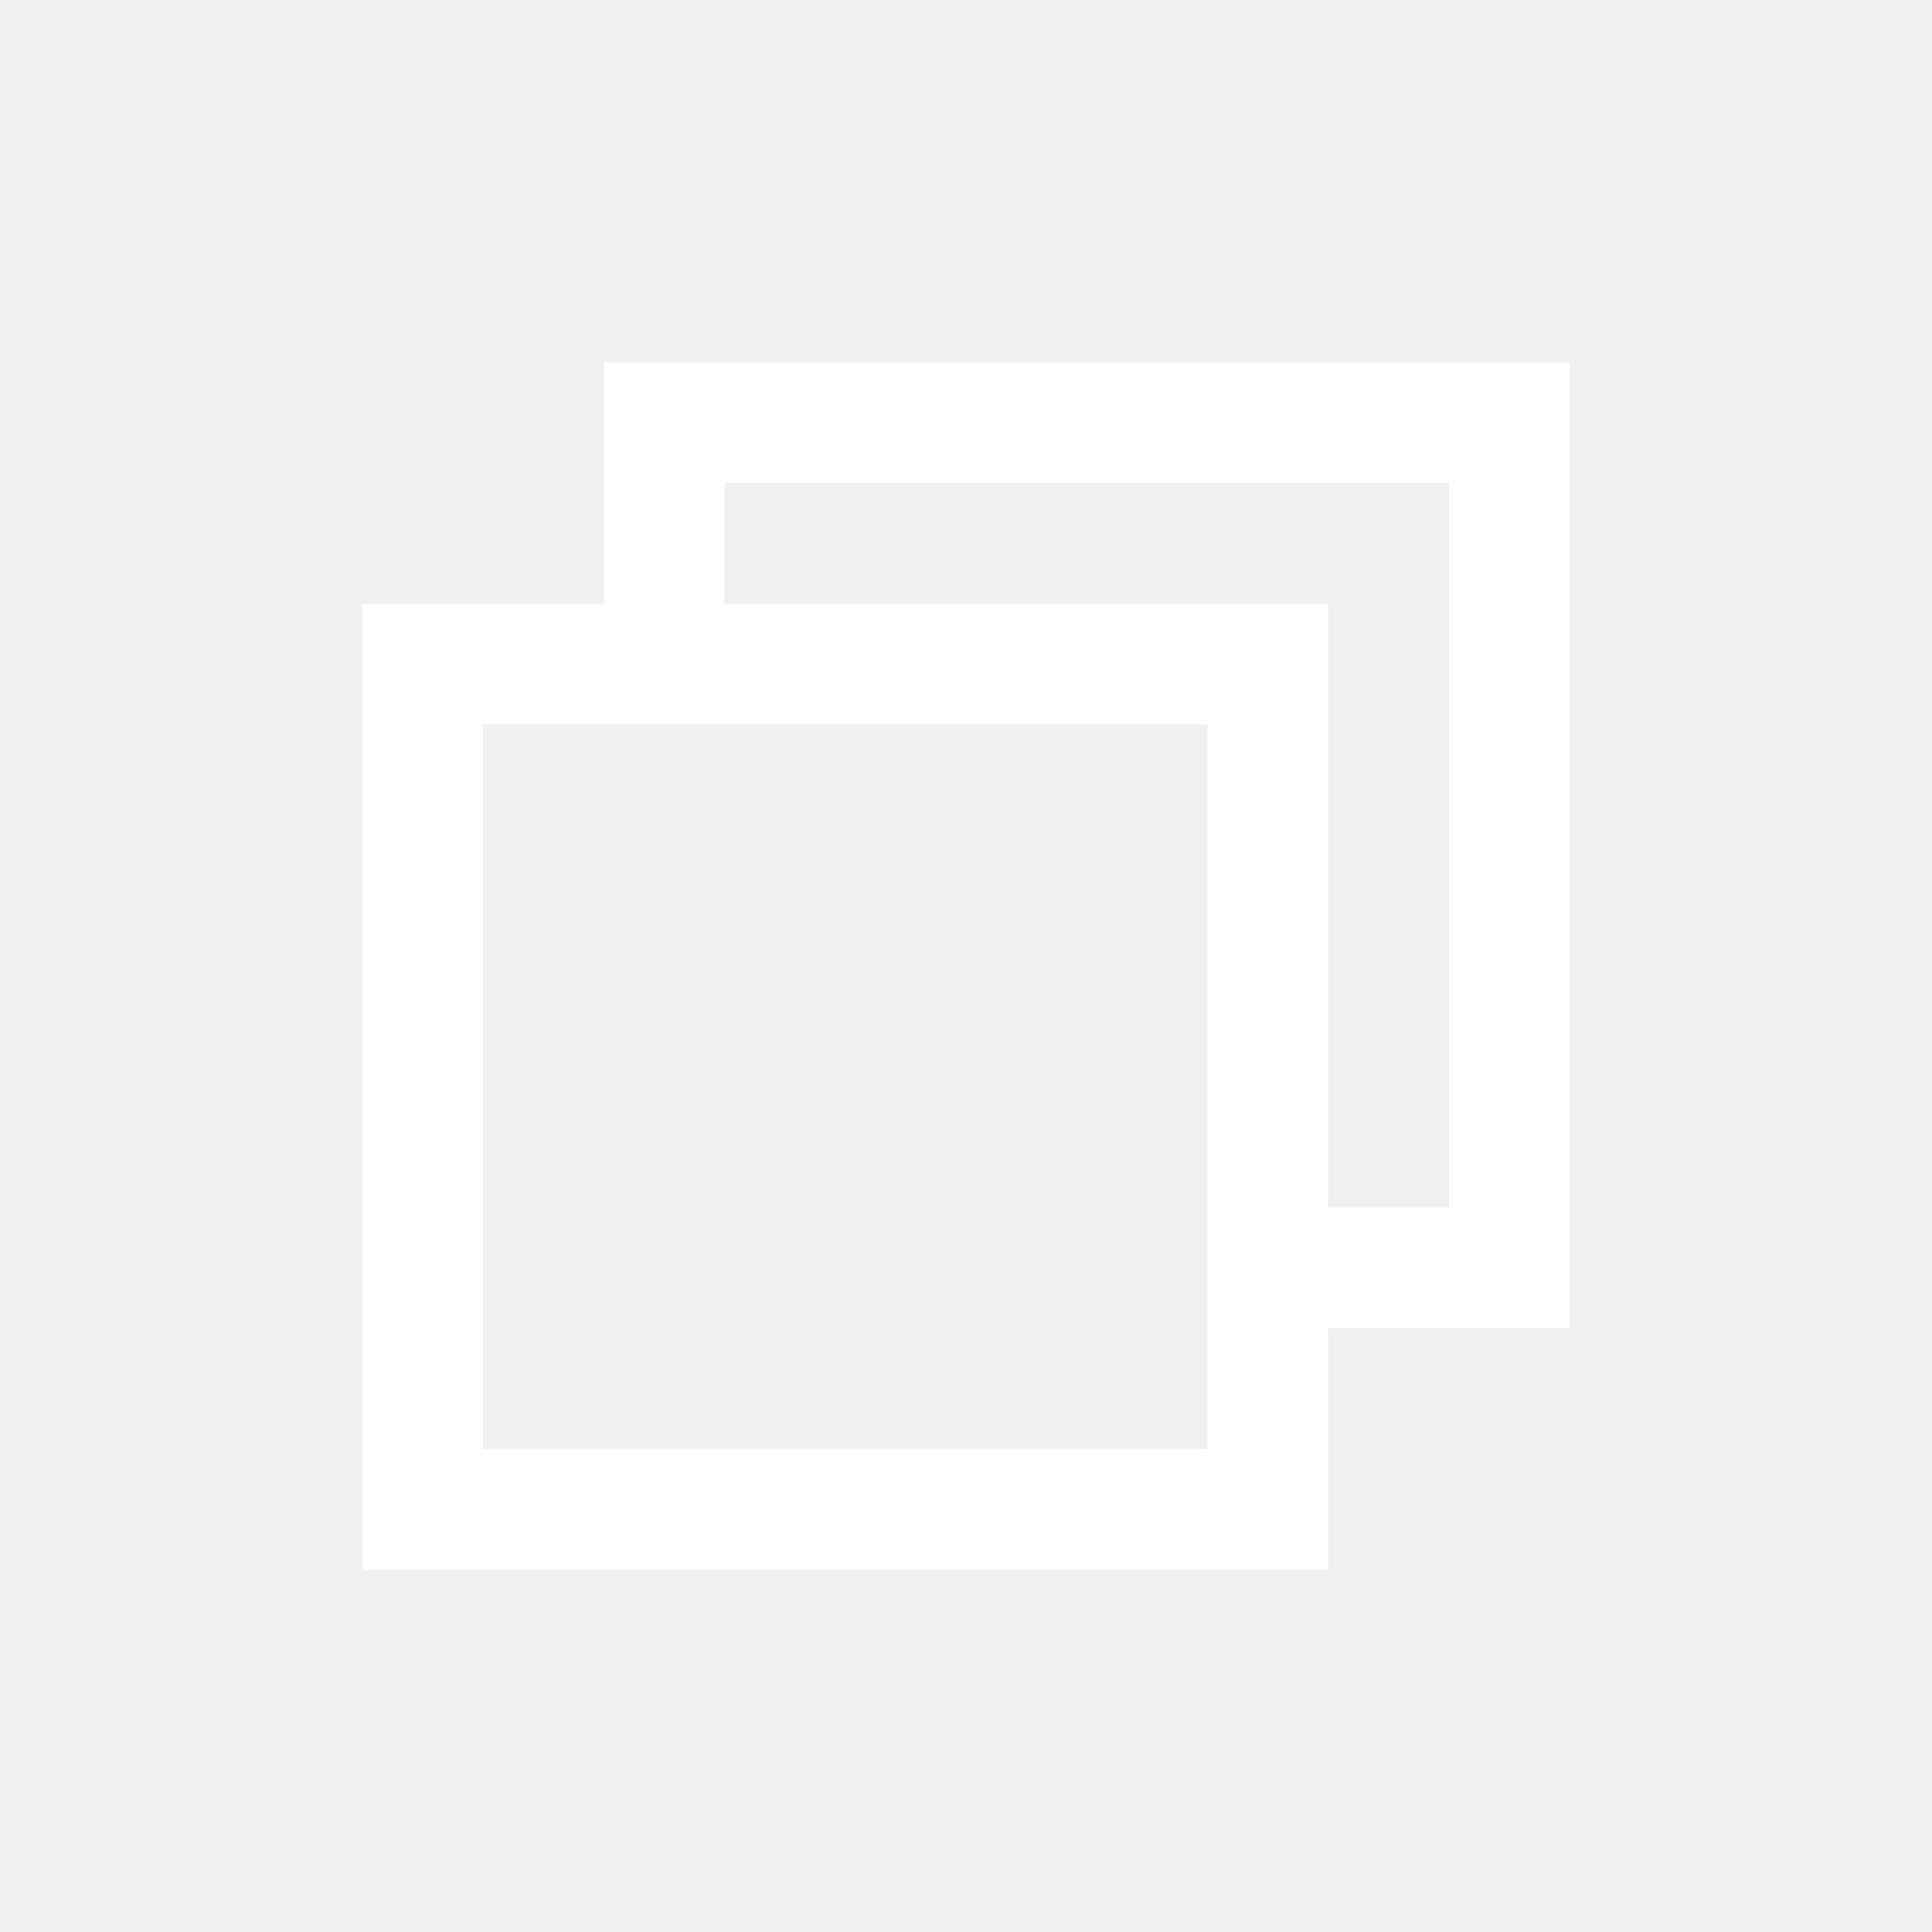
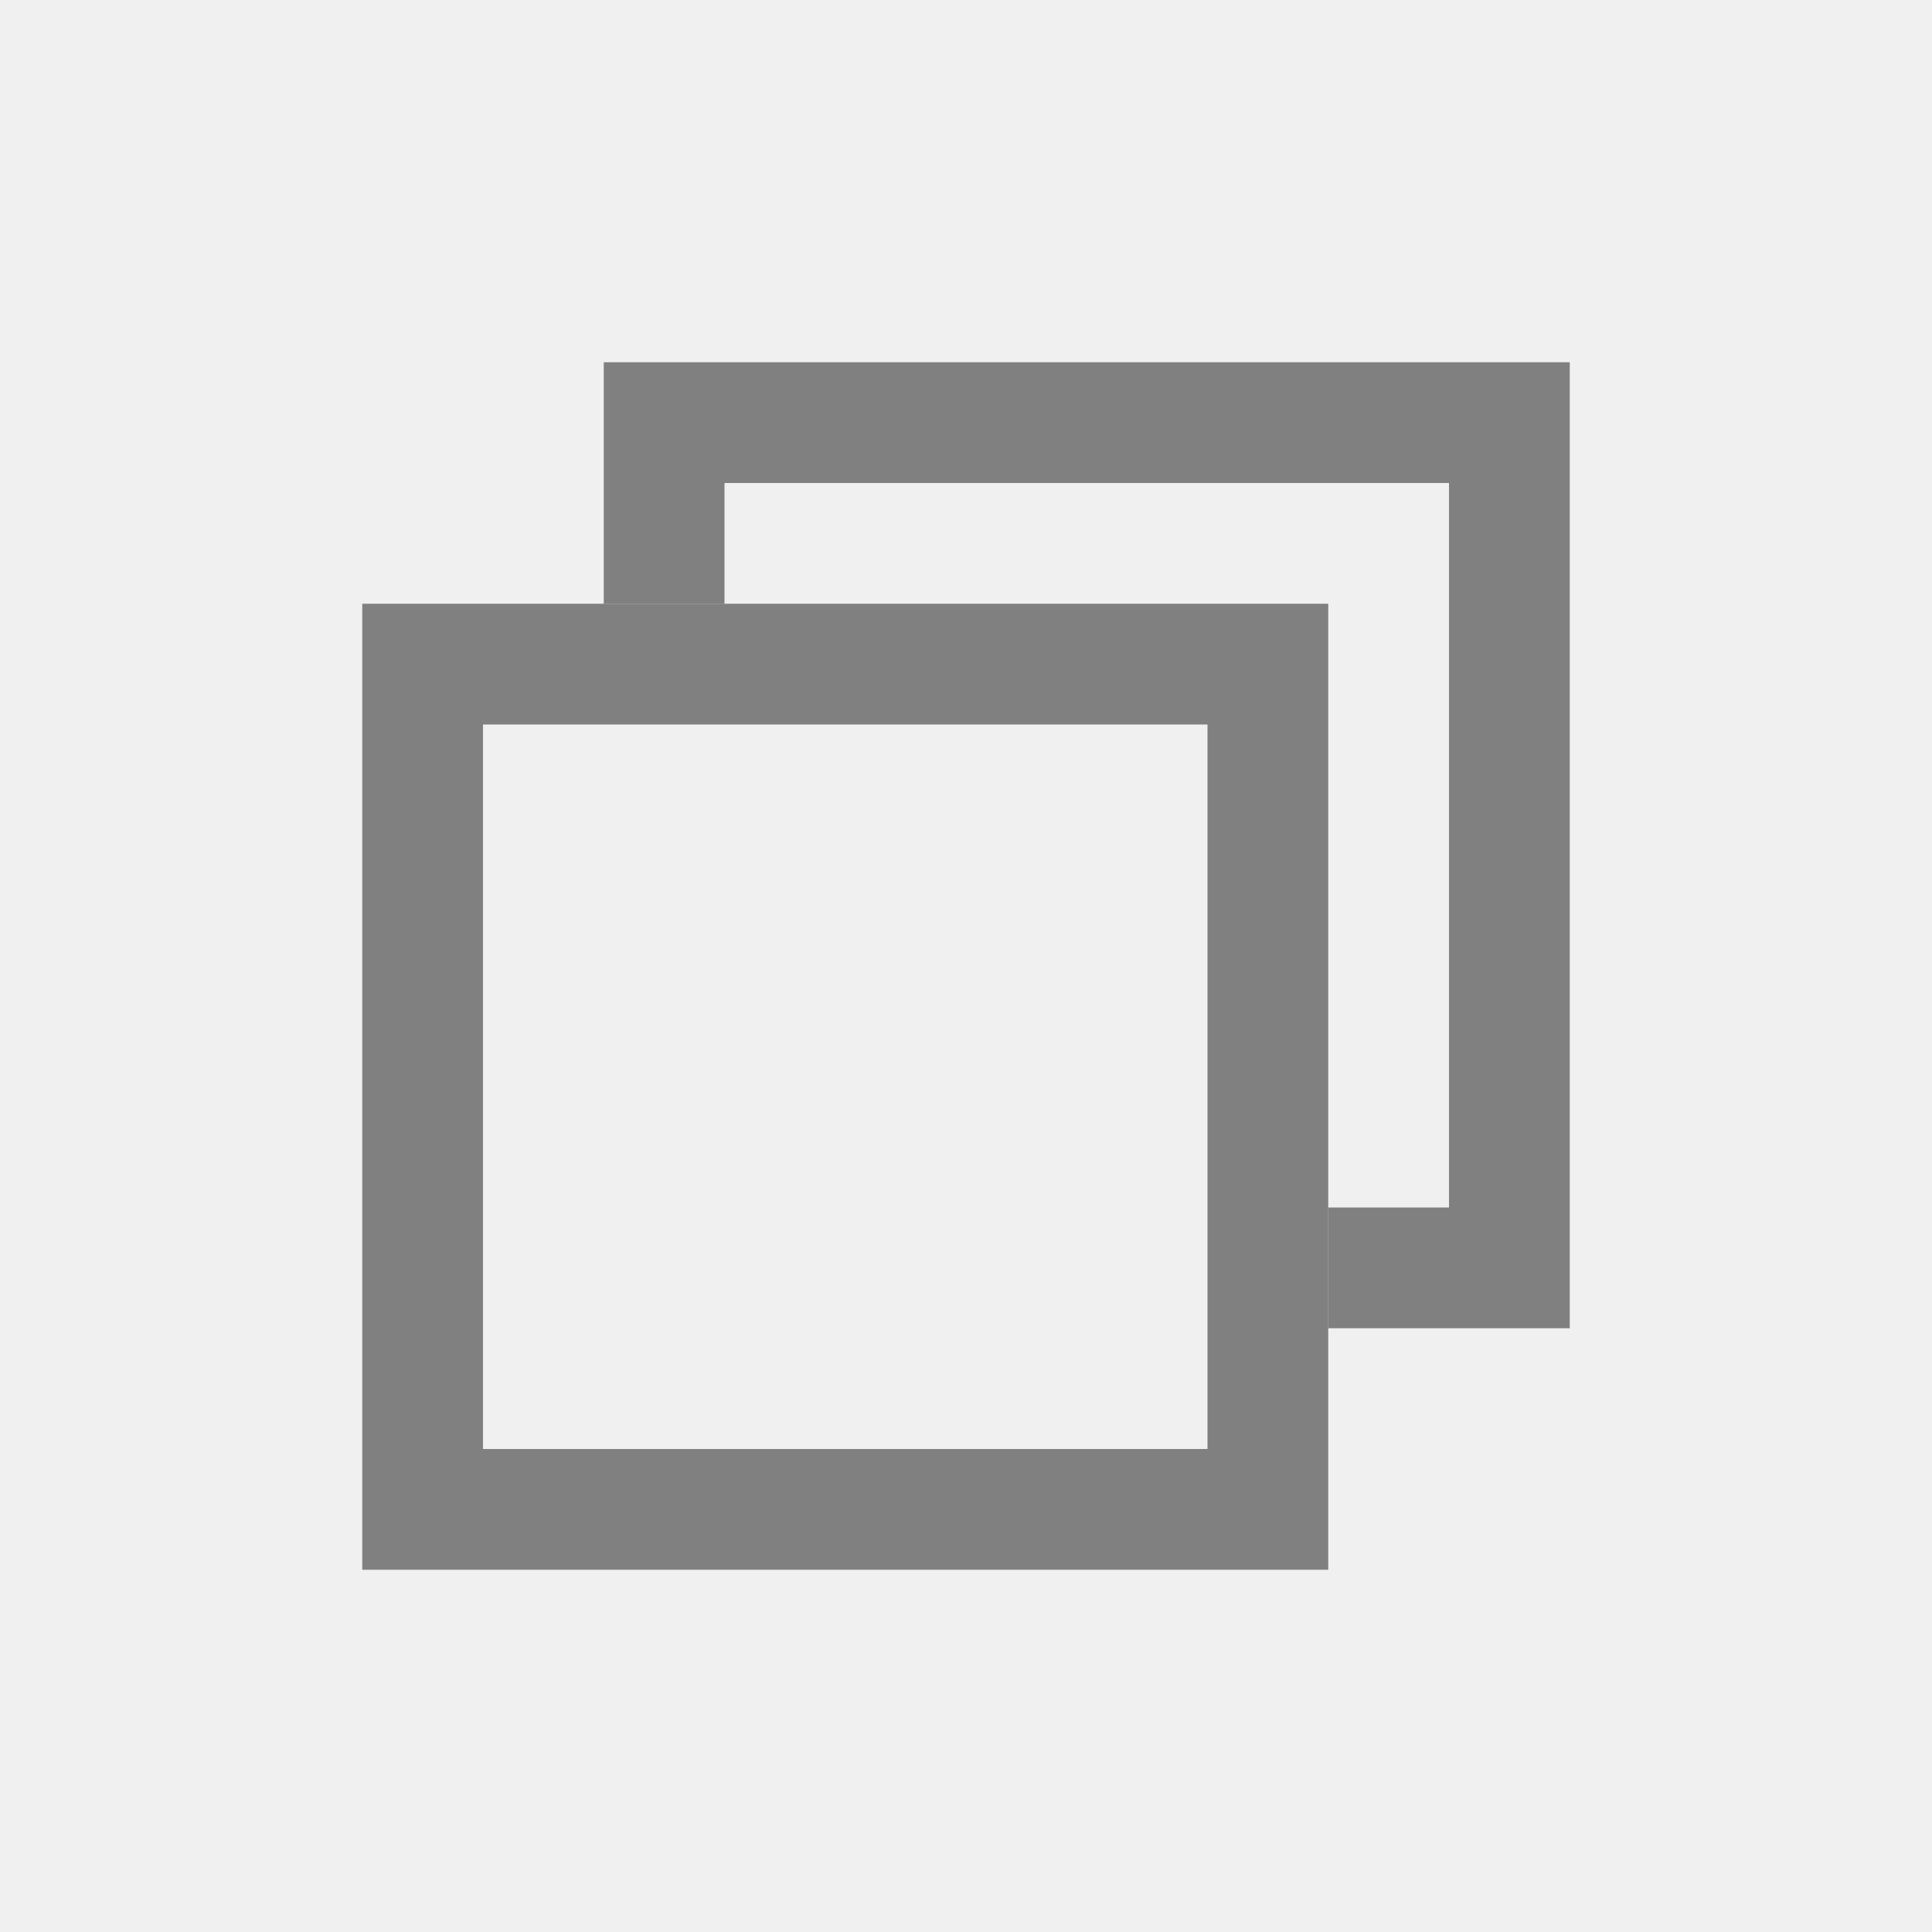
<svg xmlns="http://www.w3.org/2000/svg" id="login_btn_windows_n" width="16" height="16" viewBox="0 0 16 16">
  <defs>
    <style>
      .cls-1 {
-         fill: #fff;
+         fill: gray;
        fill-rule: evenodd;
      }
    </style>
  </defs>
  <path id="矩形_1718" data-name="矩形 1718" class="cls-1" d="M1729,2577v-8h8v8h-8Zm7-7h-6v6h6v-6Z" transform="translate(-1726 -2564)" />
  <path id="矩形_1720" data-name="矩形 1720" class="cls-1" d="M1738,2575h-1v-1h1v-6h-6v1h-1v-2h8v8h-1Z" transform="translate(-1726 -2564)" />
</svg>
